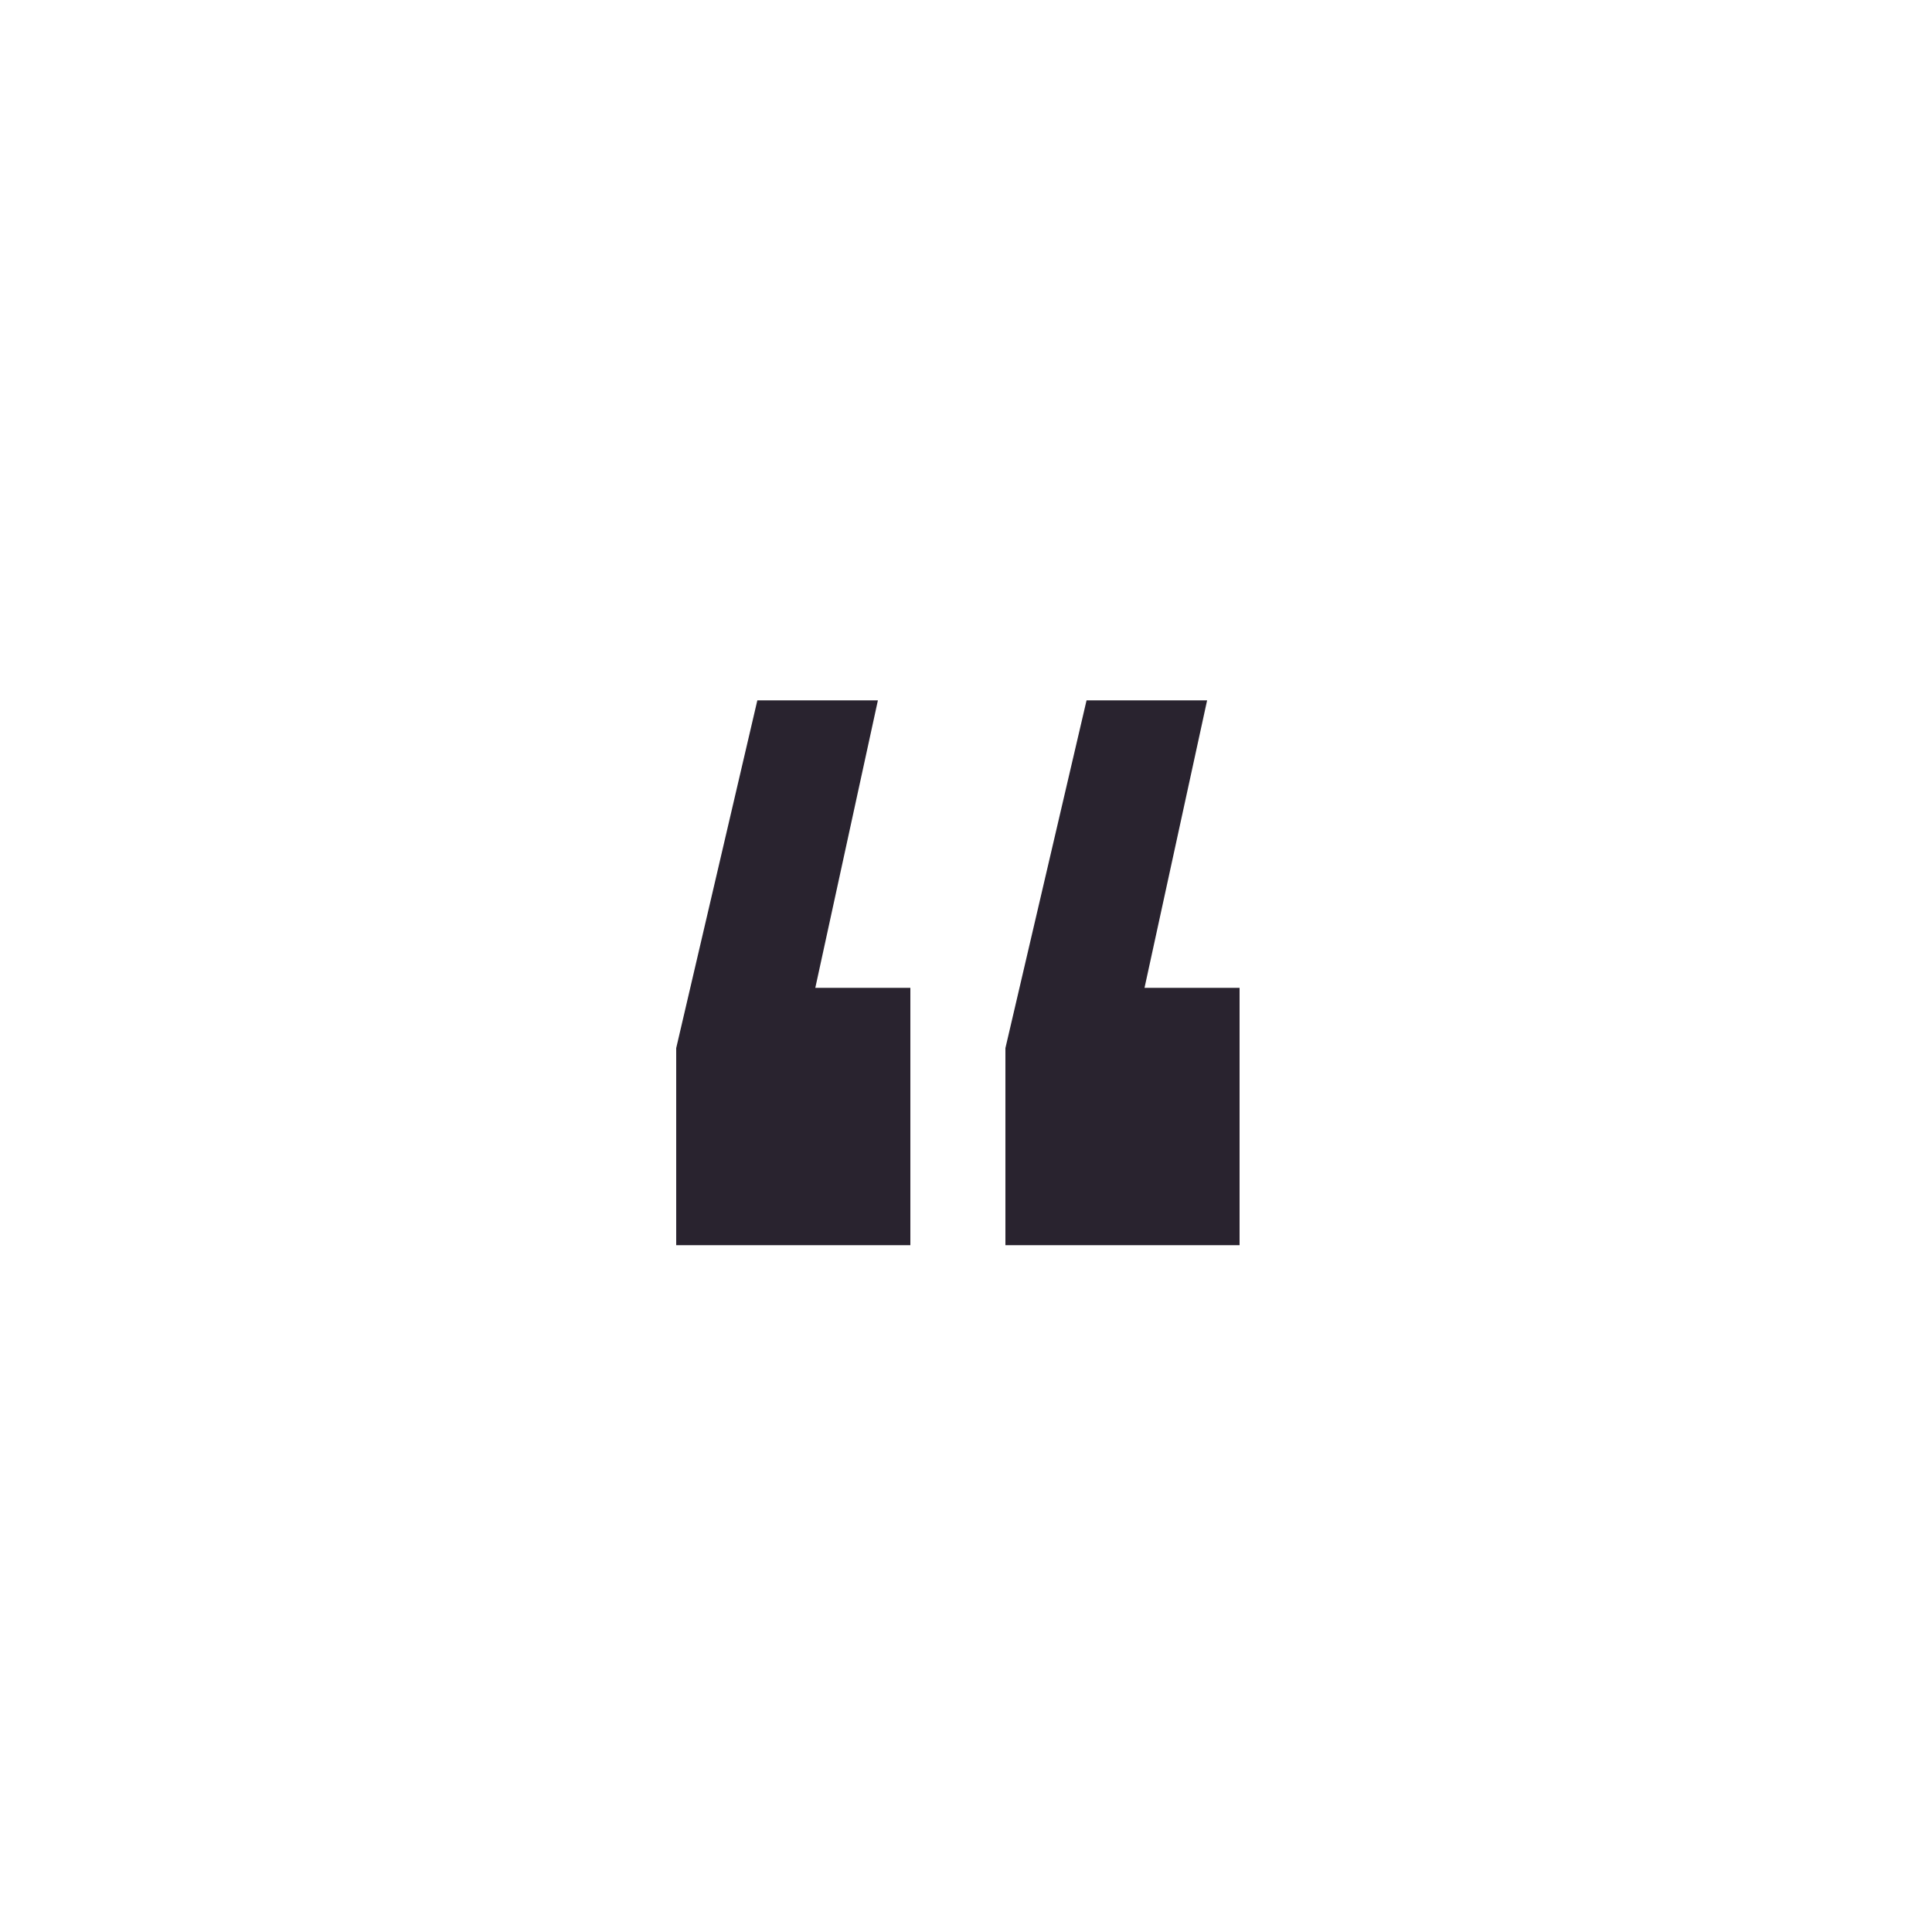
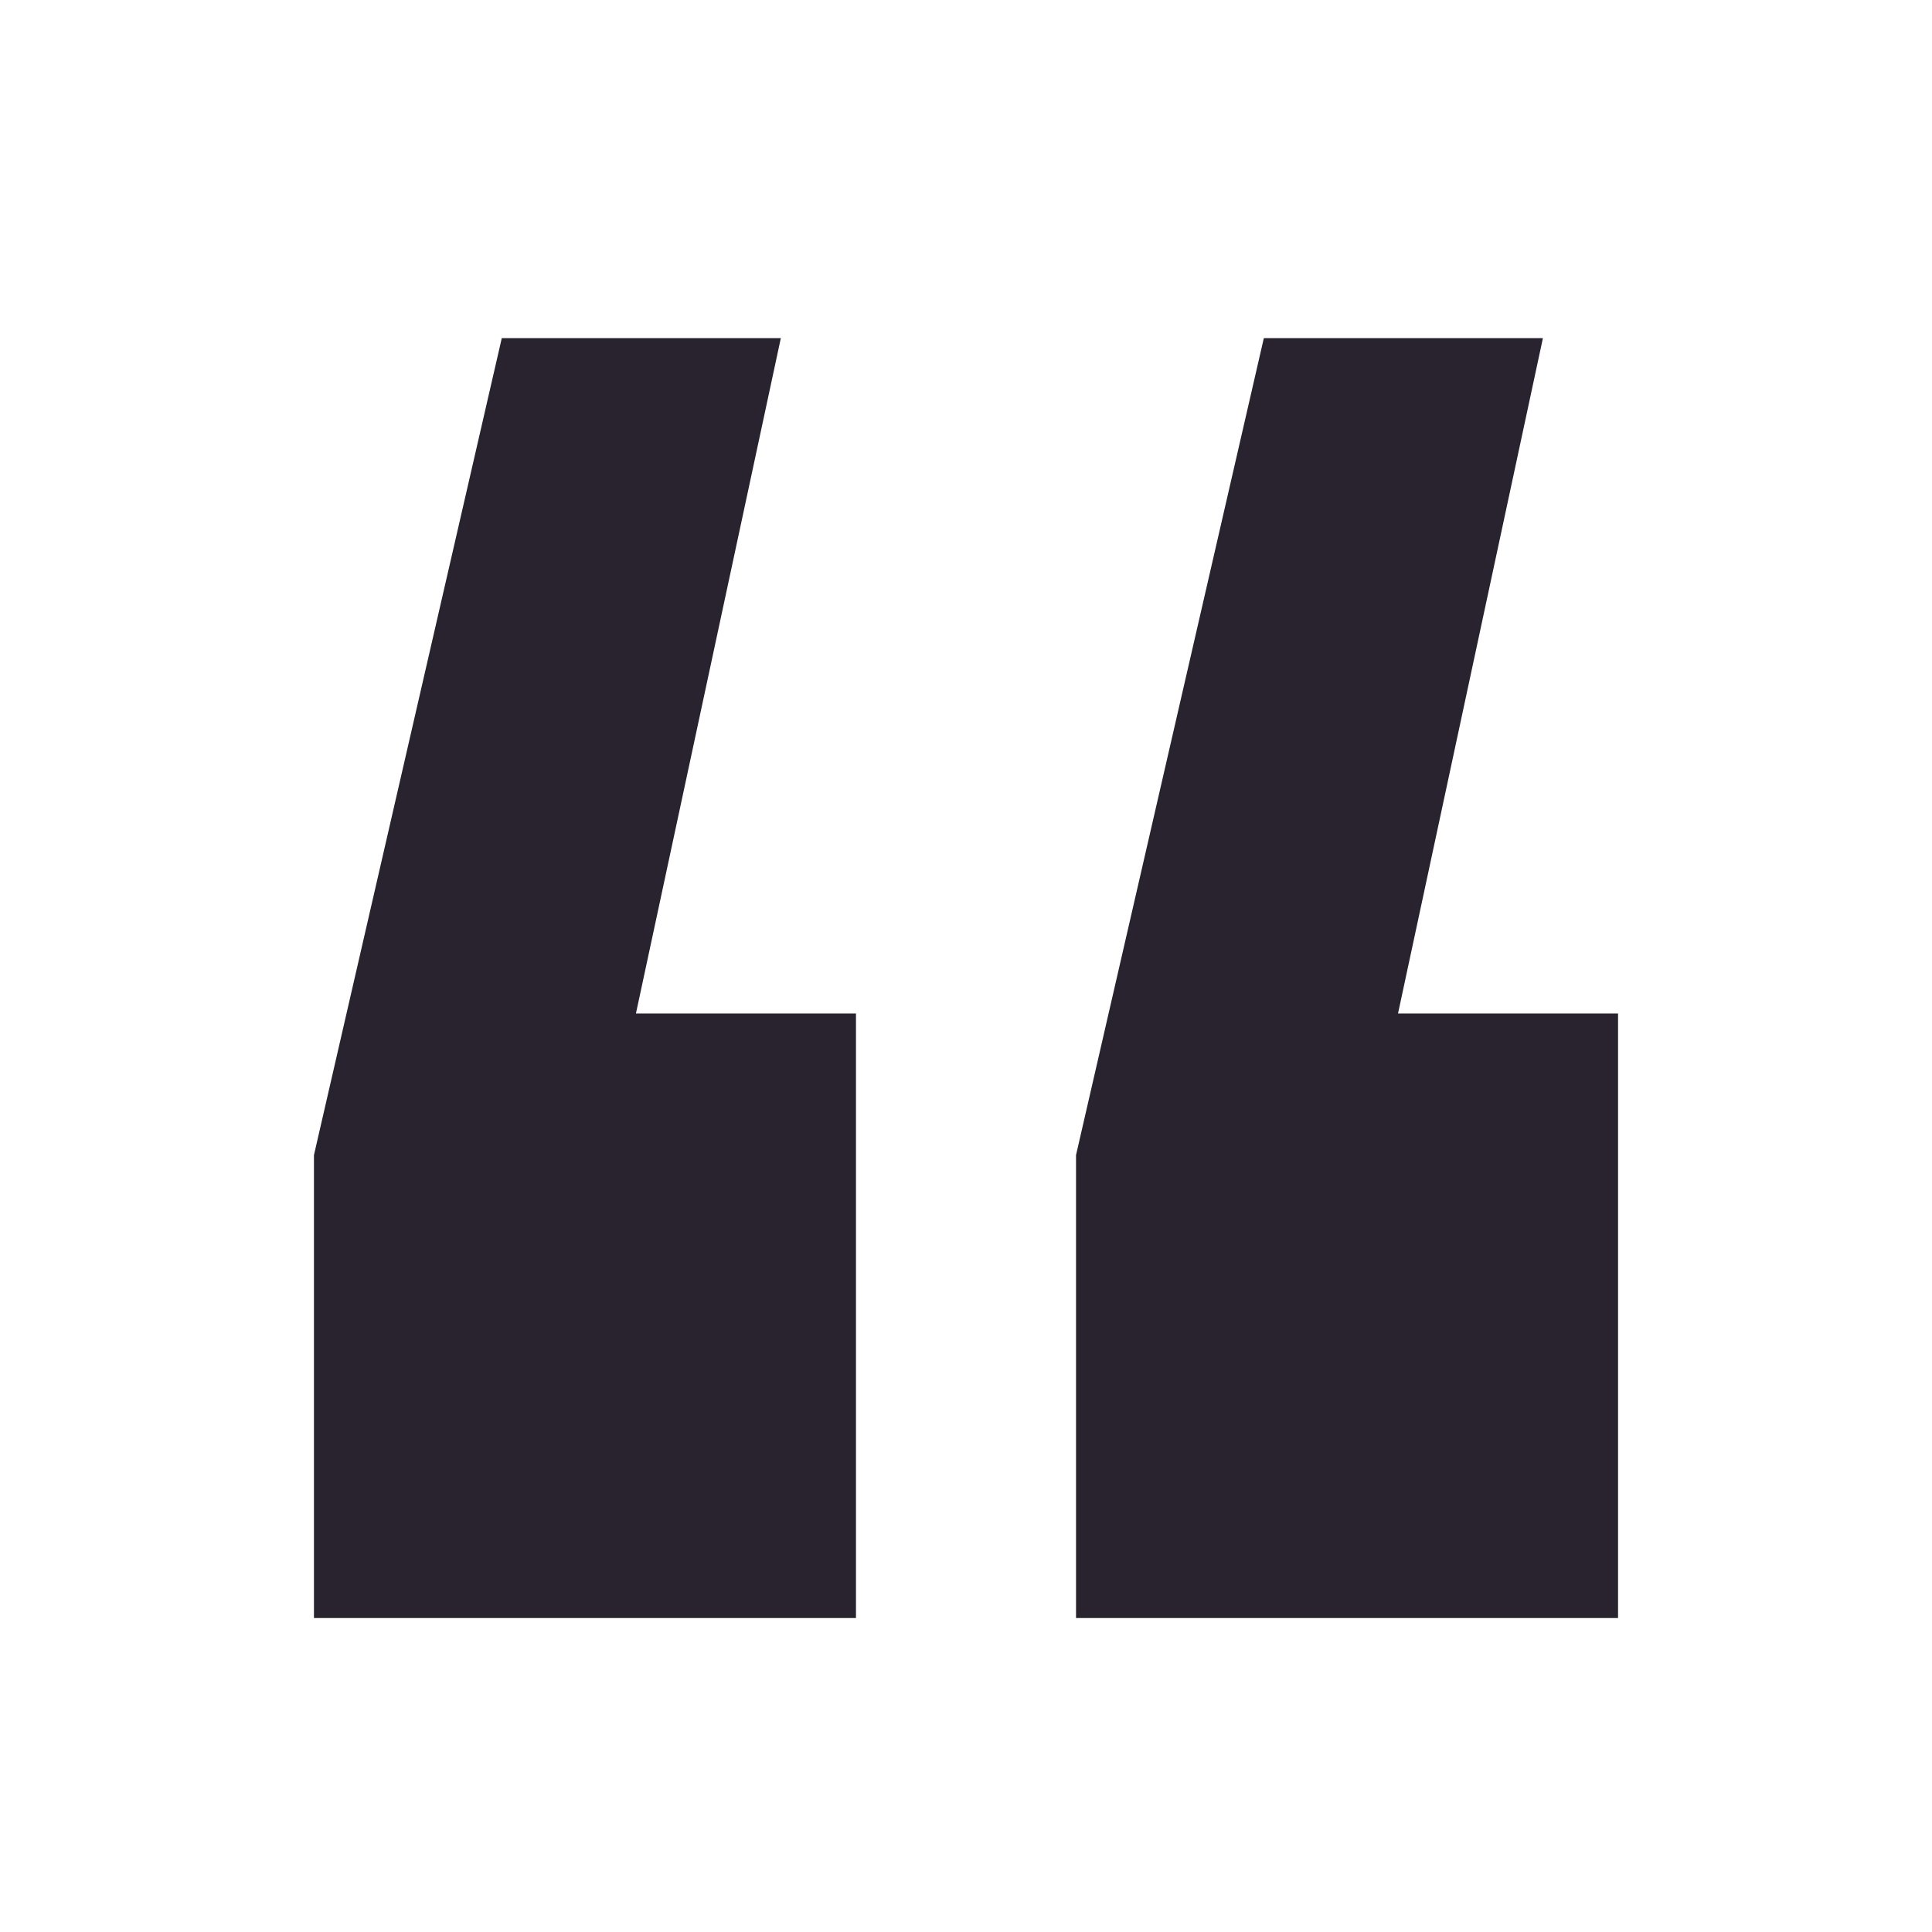
<svg xmlns="http://www.w3.org/2000/svg" width="80" height="80" viewBox="0 0 80 80" fill="none">
-   <path d="M36.352 29L33.76 40.904H37.696V51.56H28V43.4L31.36 29H36.352ZM49.984 29L47.392 40.904H51.328V51.56H41.632V43.4L44.992 29H49.984Z" fill="#29232F" />
+   <path d="M32.333 14L26.333 41.966H35.444V67H13V47.83L20.778 14H32.333ZM63.889 14L57.889 41.966H67V67H44.556V47.83L52.333 14H63.889Z" fill="#29232F" />
</svg>
